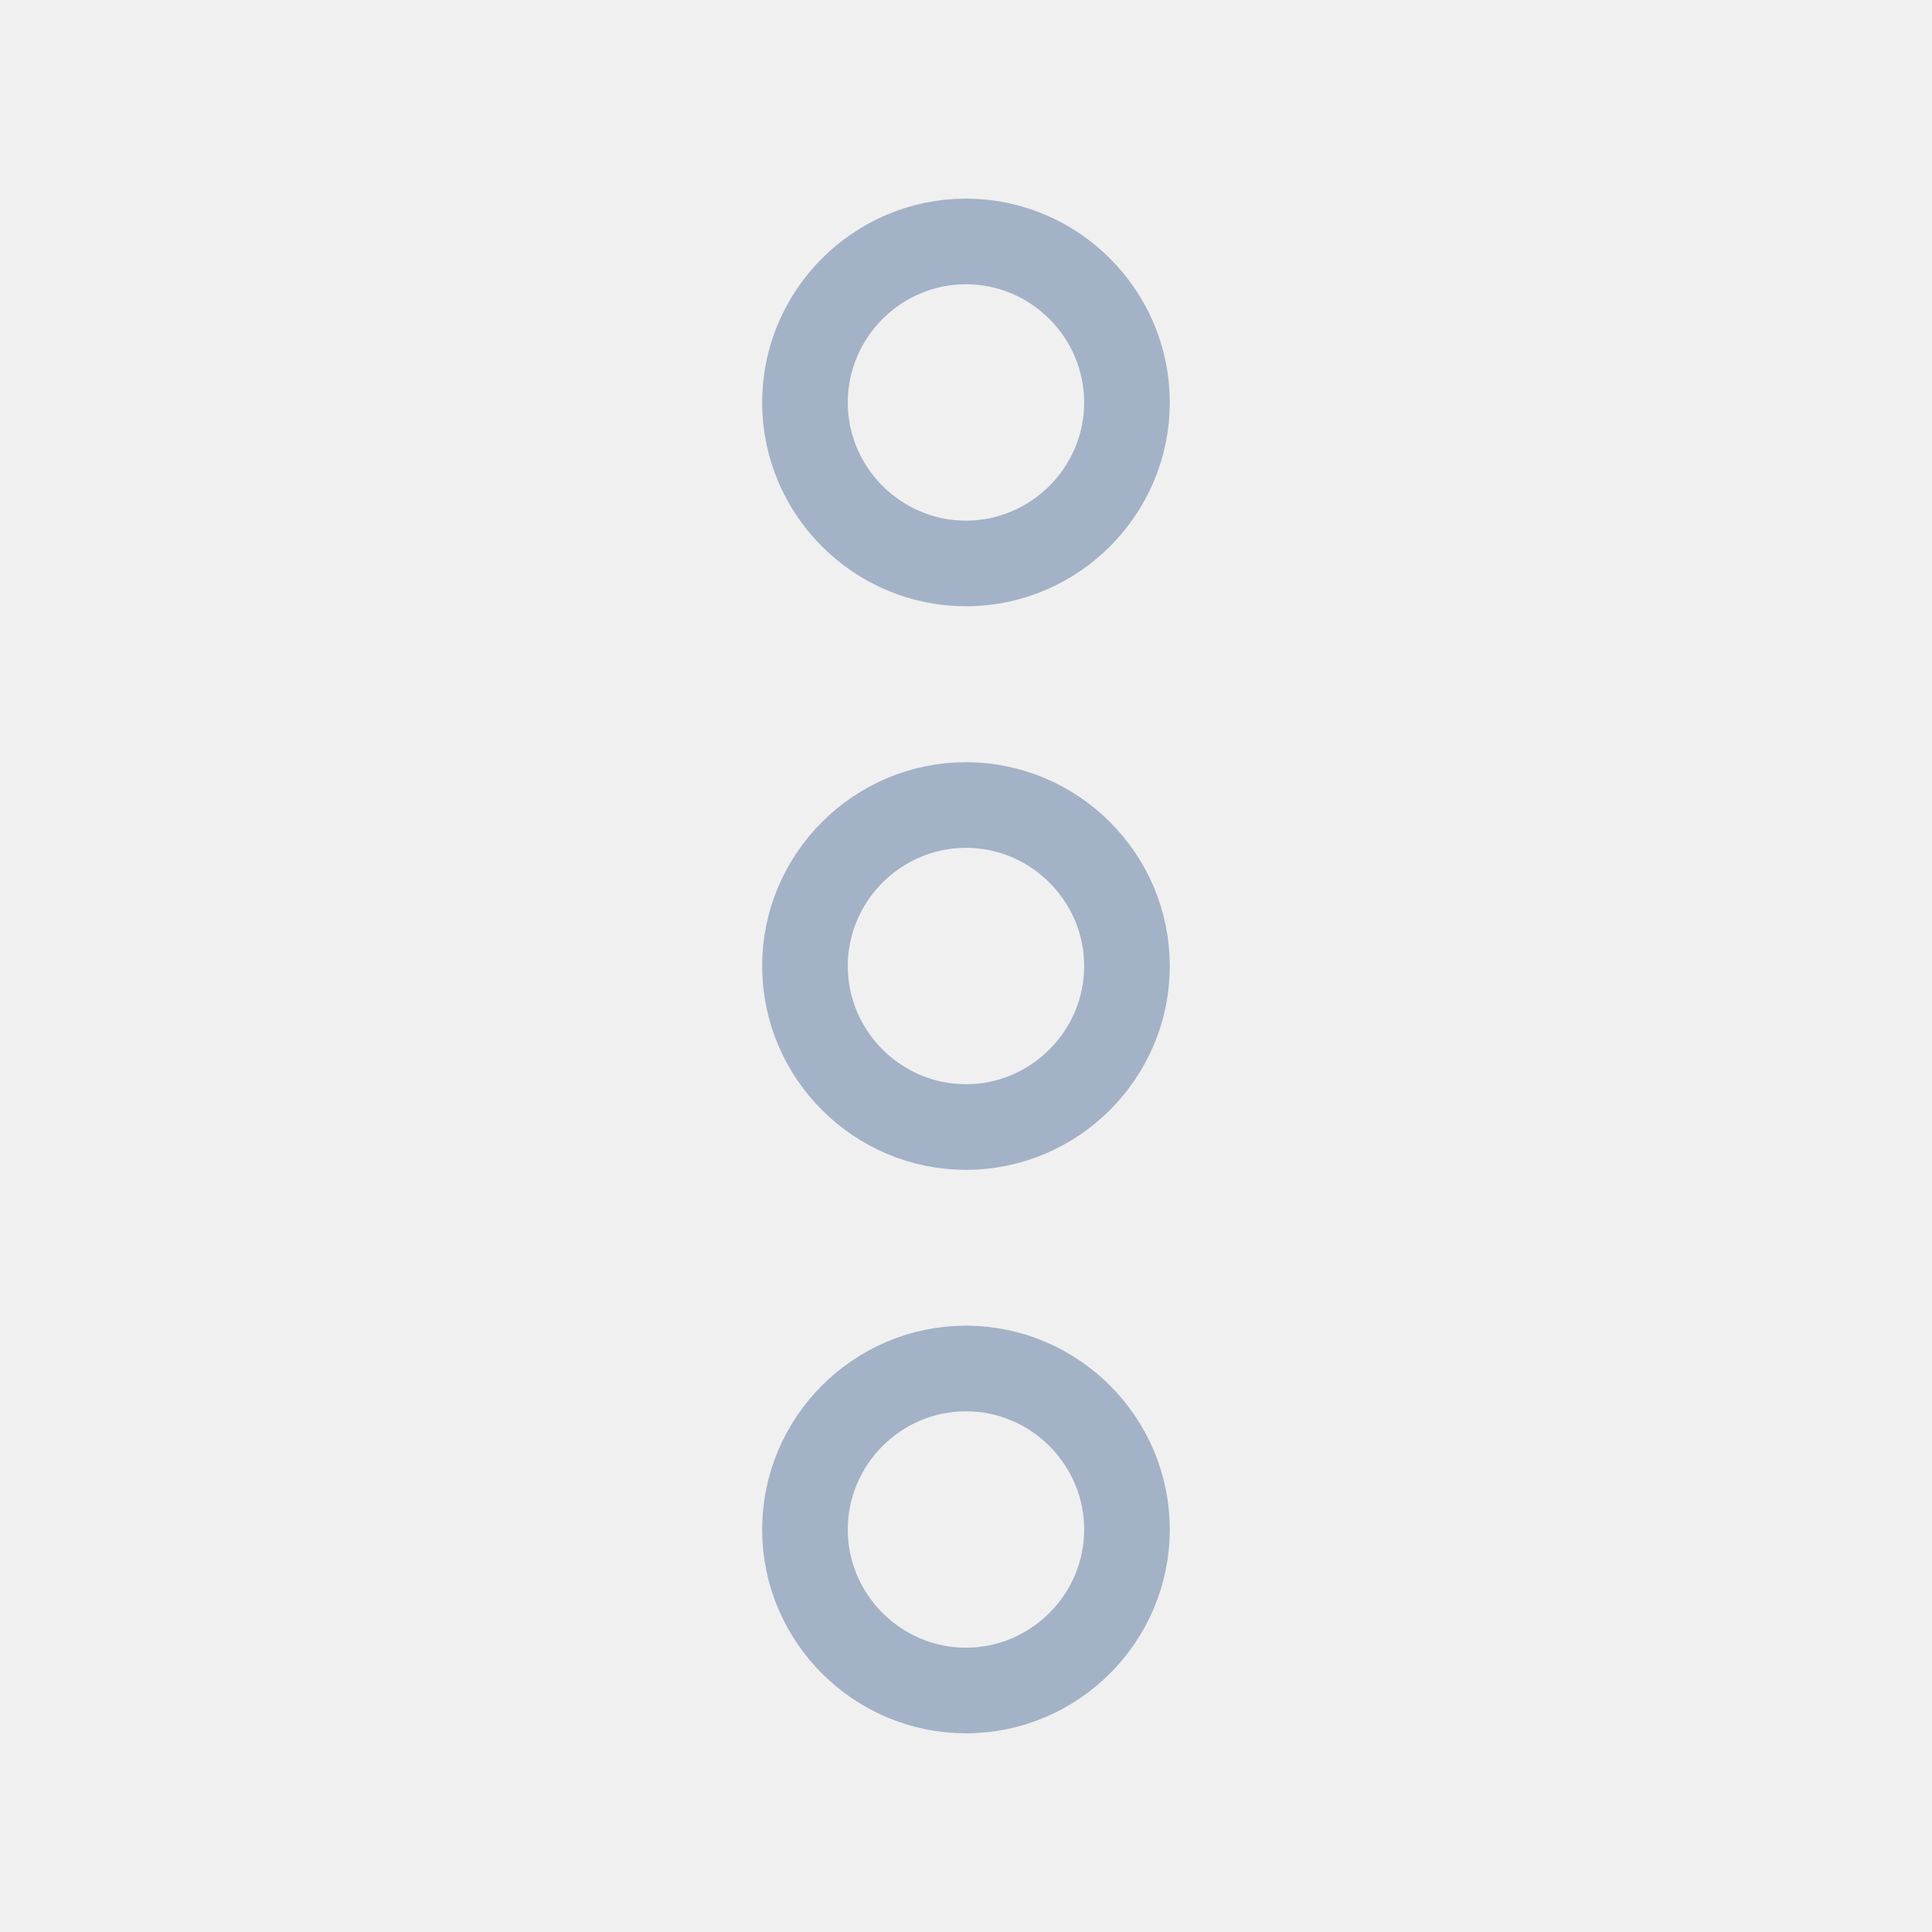
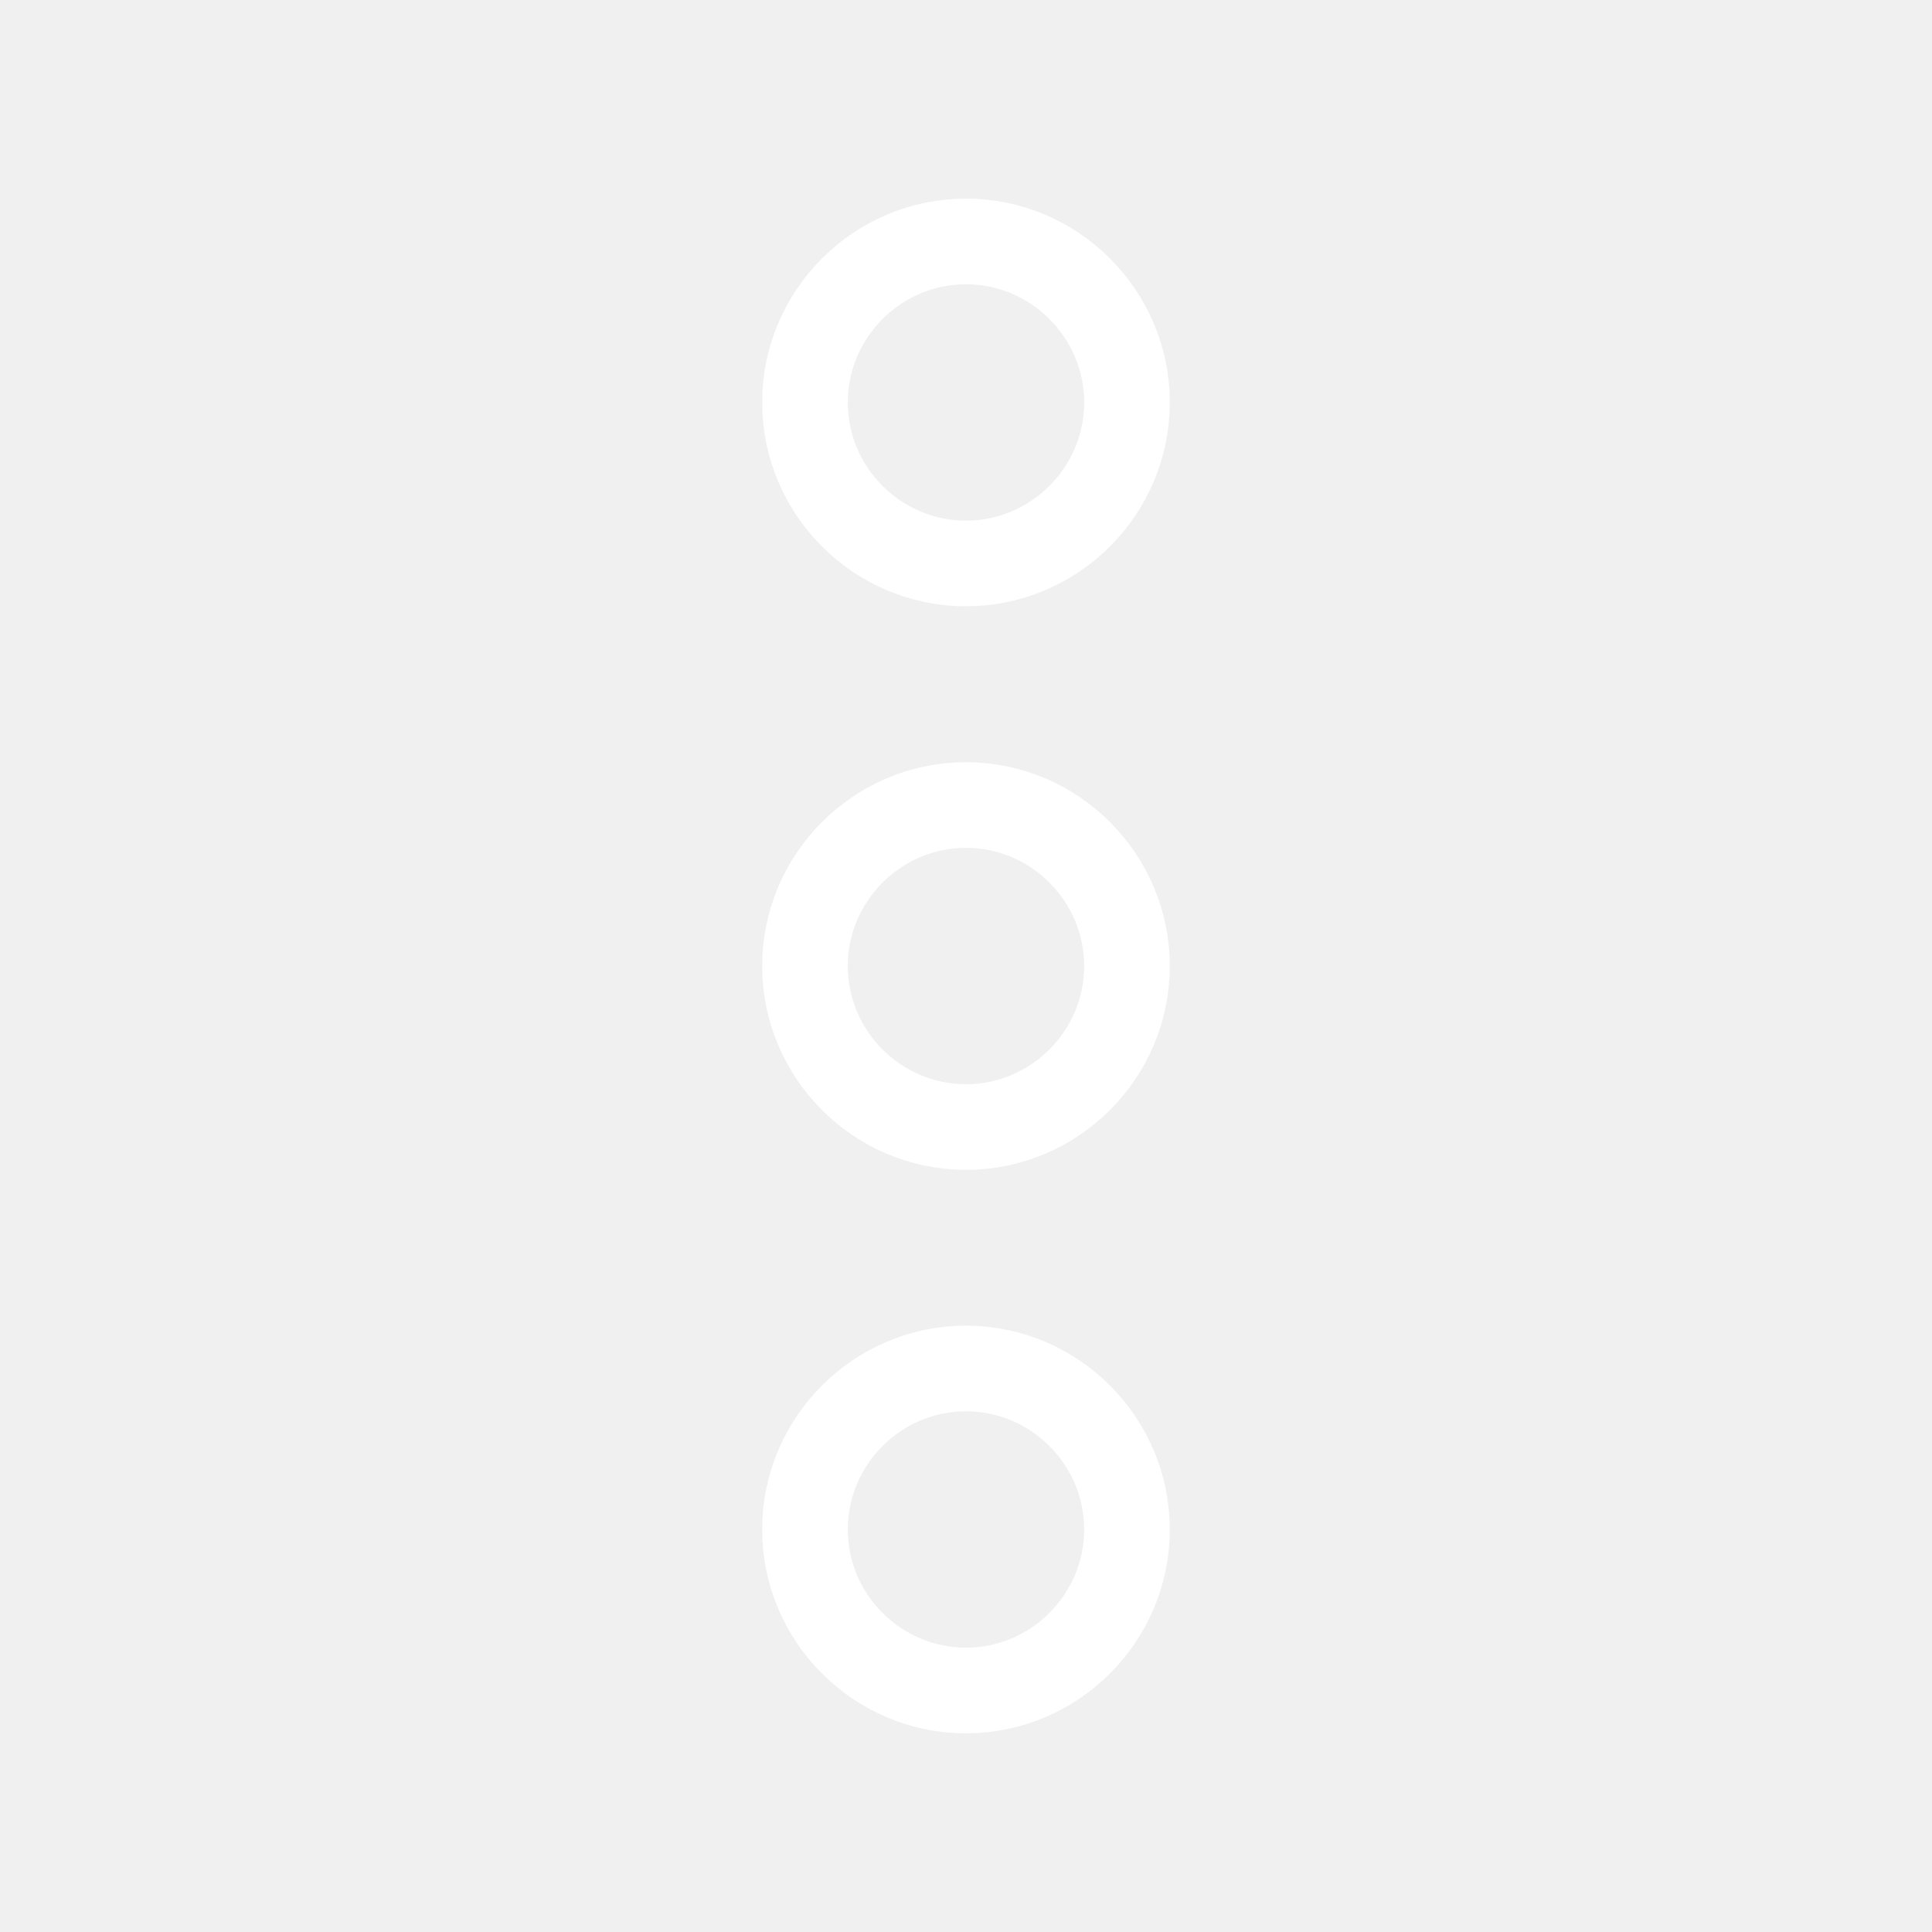
<svg xmlns="http://www.w3.org/2000/svg" width="34" height="34" viewBox="0 0 34 34" fill="none">
-   <path d="M14.166 26.917C14.166 28.475 15.441 29.75 16.999 29.75C18.558 29.75 19.833 28.475 19.833 26.917C19.833 25.358 18.558 24.083 16.999 24.083C15.441 24.083 14.166 25.358 14.166 26.917Z" stroke="#A3B2C7" stroke-width="1.507" />
-   <path d="M14.166 7.083C14.166 8.641 15.441 9.916 16.999 9.916C18.558 9.916 19.833 8.641 19.833 7.083C19.833 5.524 18.558 4.249 16.999 4.249C15.441 4.249 14.166 5.524 14.166 7.083Z" stroke="#A3B2C7" stroke-width="1.507" />
-   <path d="M14.166 17.001C14.166 18.559 15.441 19.834 16.999 19.834C18.558 19.834 19.833 18.559 19.833 17.001C19.833 15.442 18.558 14.167 16.999 14.167C15.441 14.167 14.166 15.442 14.166 17.001Z" stroke="#A3B2C7" stroke-width="1.507" />
+   <path d="M14.166 26.917C14.166 28.475 15.441 29.75 16.999 29.75C18.558 29.75 19.833 28.475 19.833 26.917C19.833 25.358 18.558 24.083 16.999 24.083C15.441 24.083 14.166 25.358 14.166 26.917Z" stroke="#FFFFFF" stroke-width="1.507" />
+   <path d="M14.166 7.083C14.166 8.641 15.441 9.916 16.999 9.916C18.558 9.916 19.833 8.641 19.833 7.083C19.833 5.524 18.558 4.249 16.999 4.249C15.441 4.249 14.166 5.524 14.166 7.083Z" stroke="#FFFFFF" stroke-width="1.507" />
+   <path d="M14.166 17.001C14.166 18.559 15.441 19.834 16.999 19.834C18.558 19.834 19.833 18.559 19.833 17.001C19.833 15.442 18.558 14.167 16.999 14.167C15.441 14.167 14.166 15.442 14.166 17.001Z" stroke="#FFFFFF" stroke-width="1.507" />
</svg>
